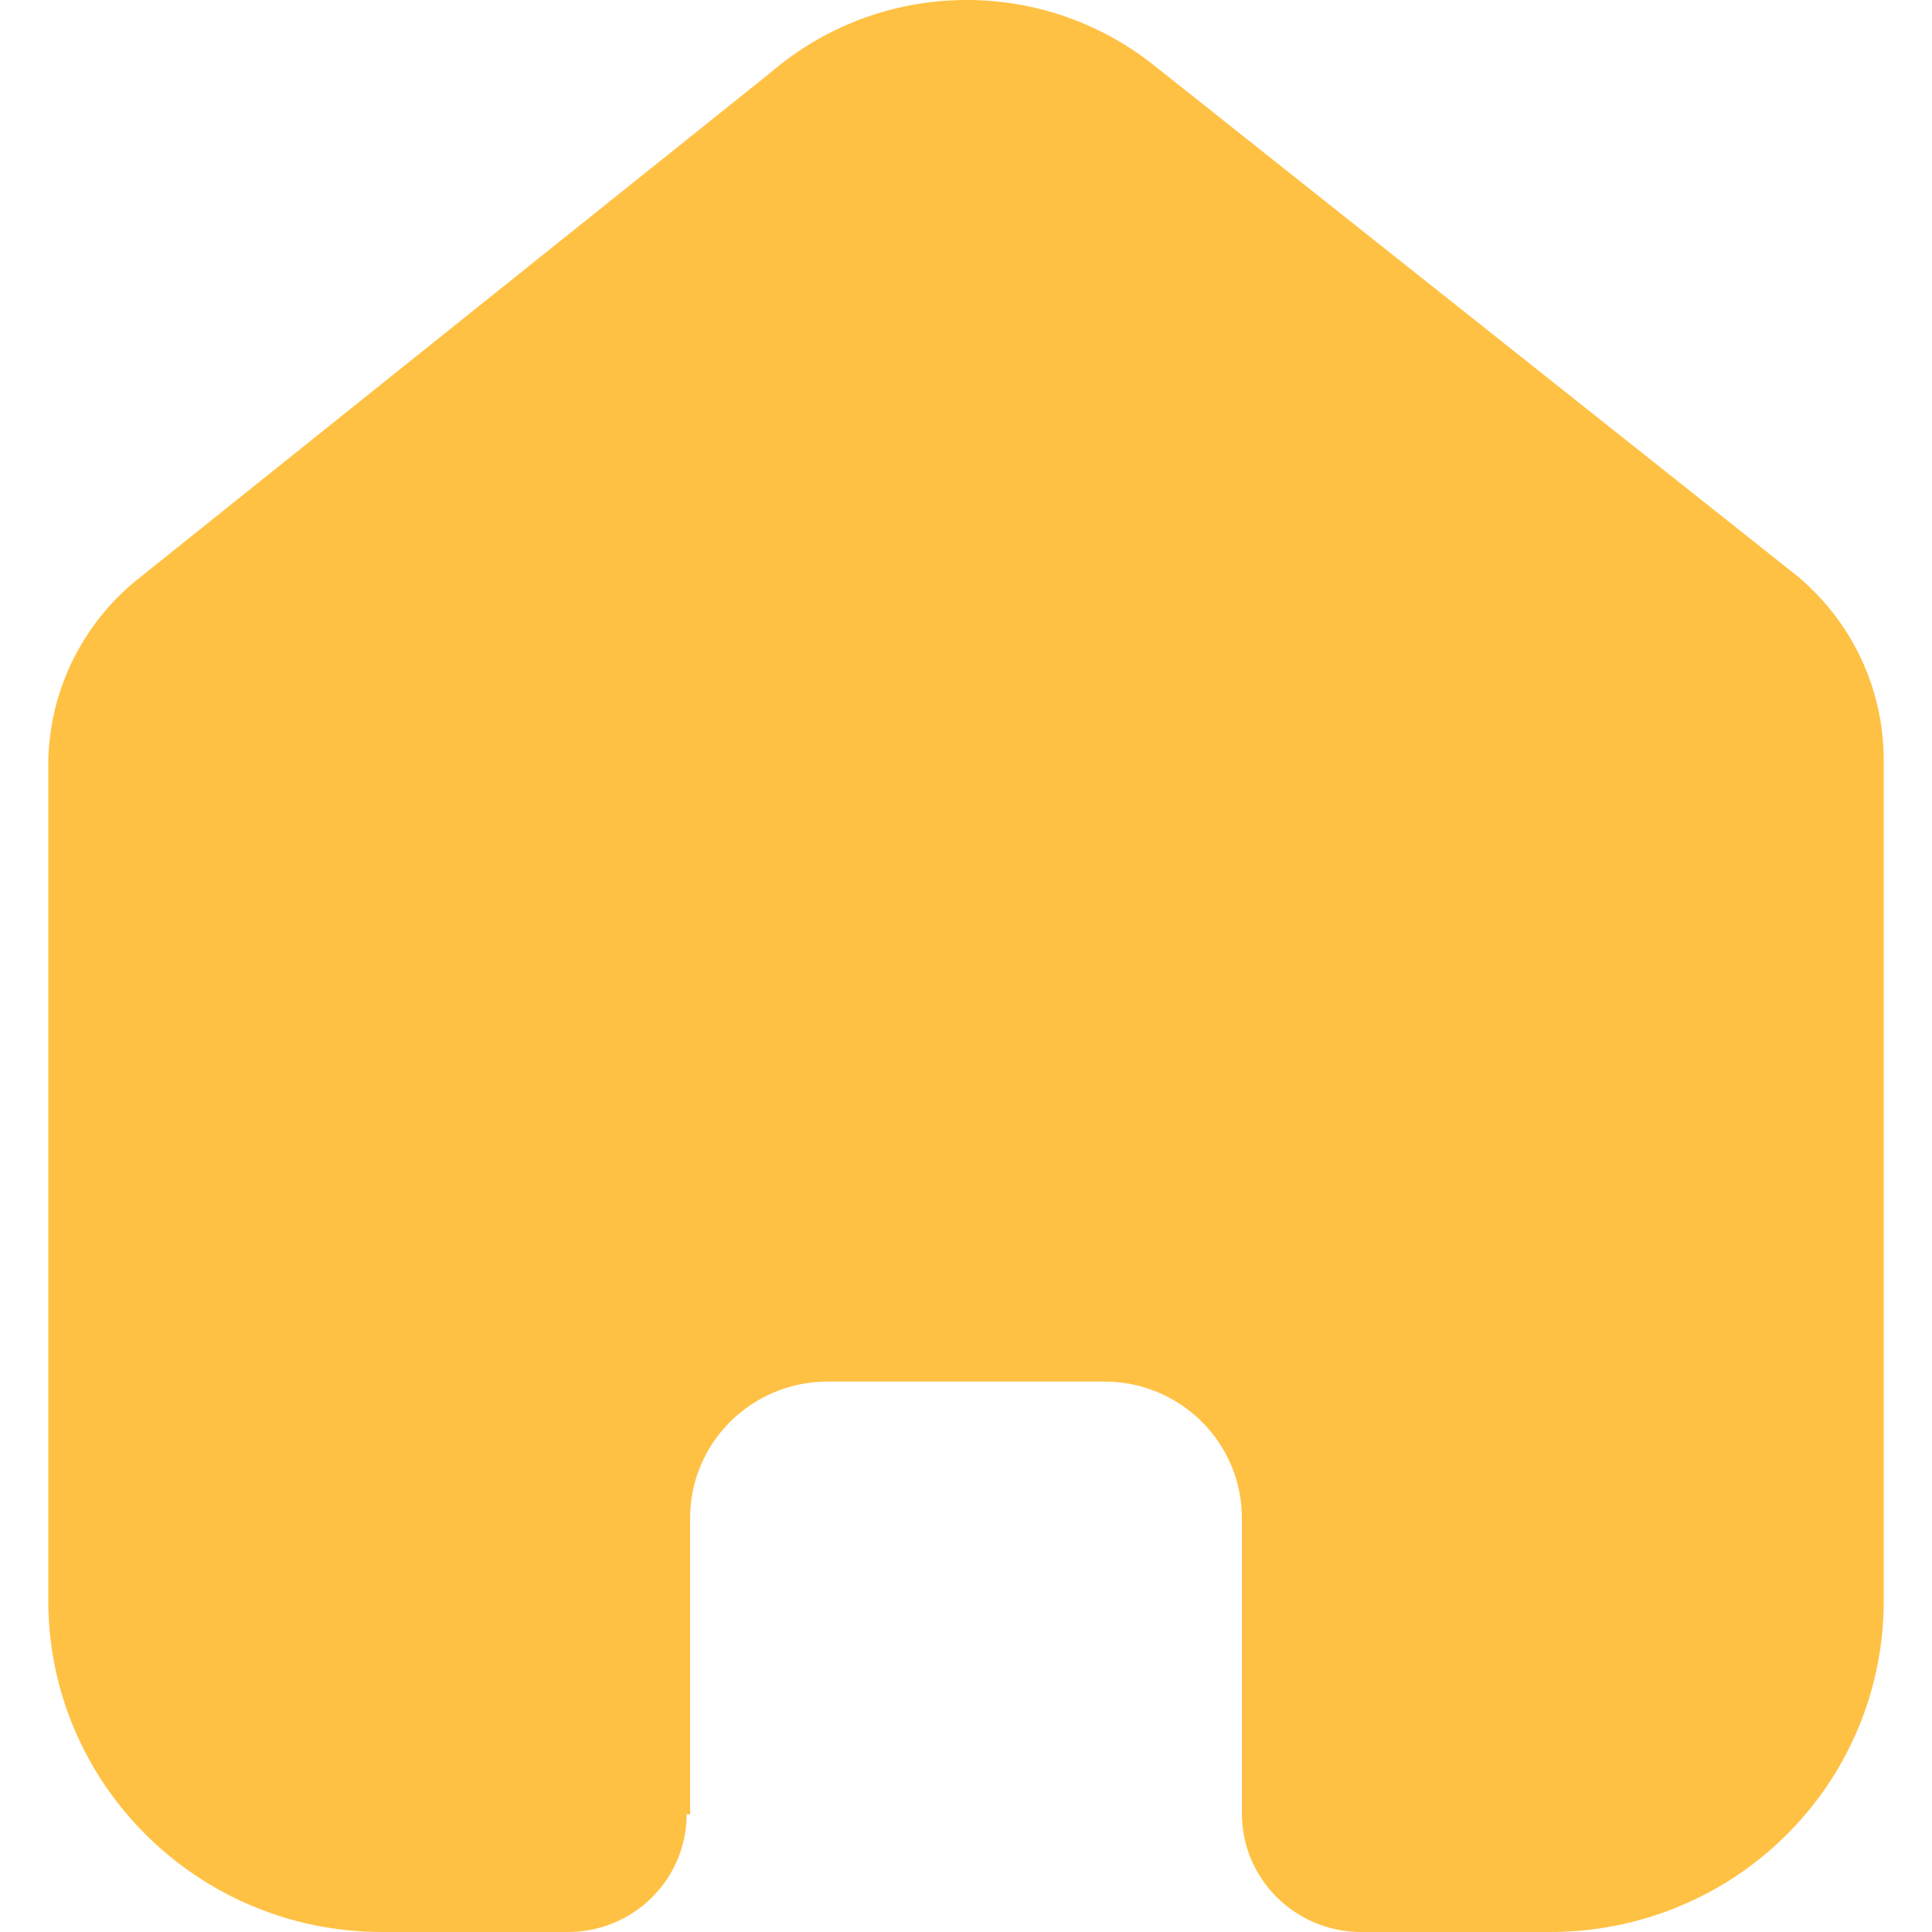
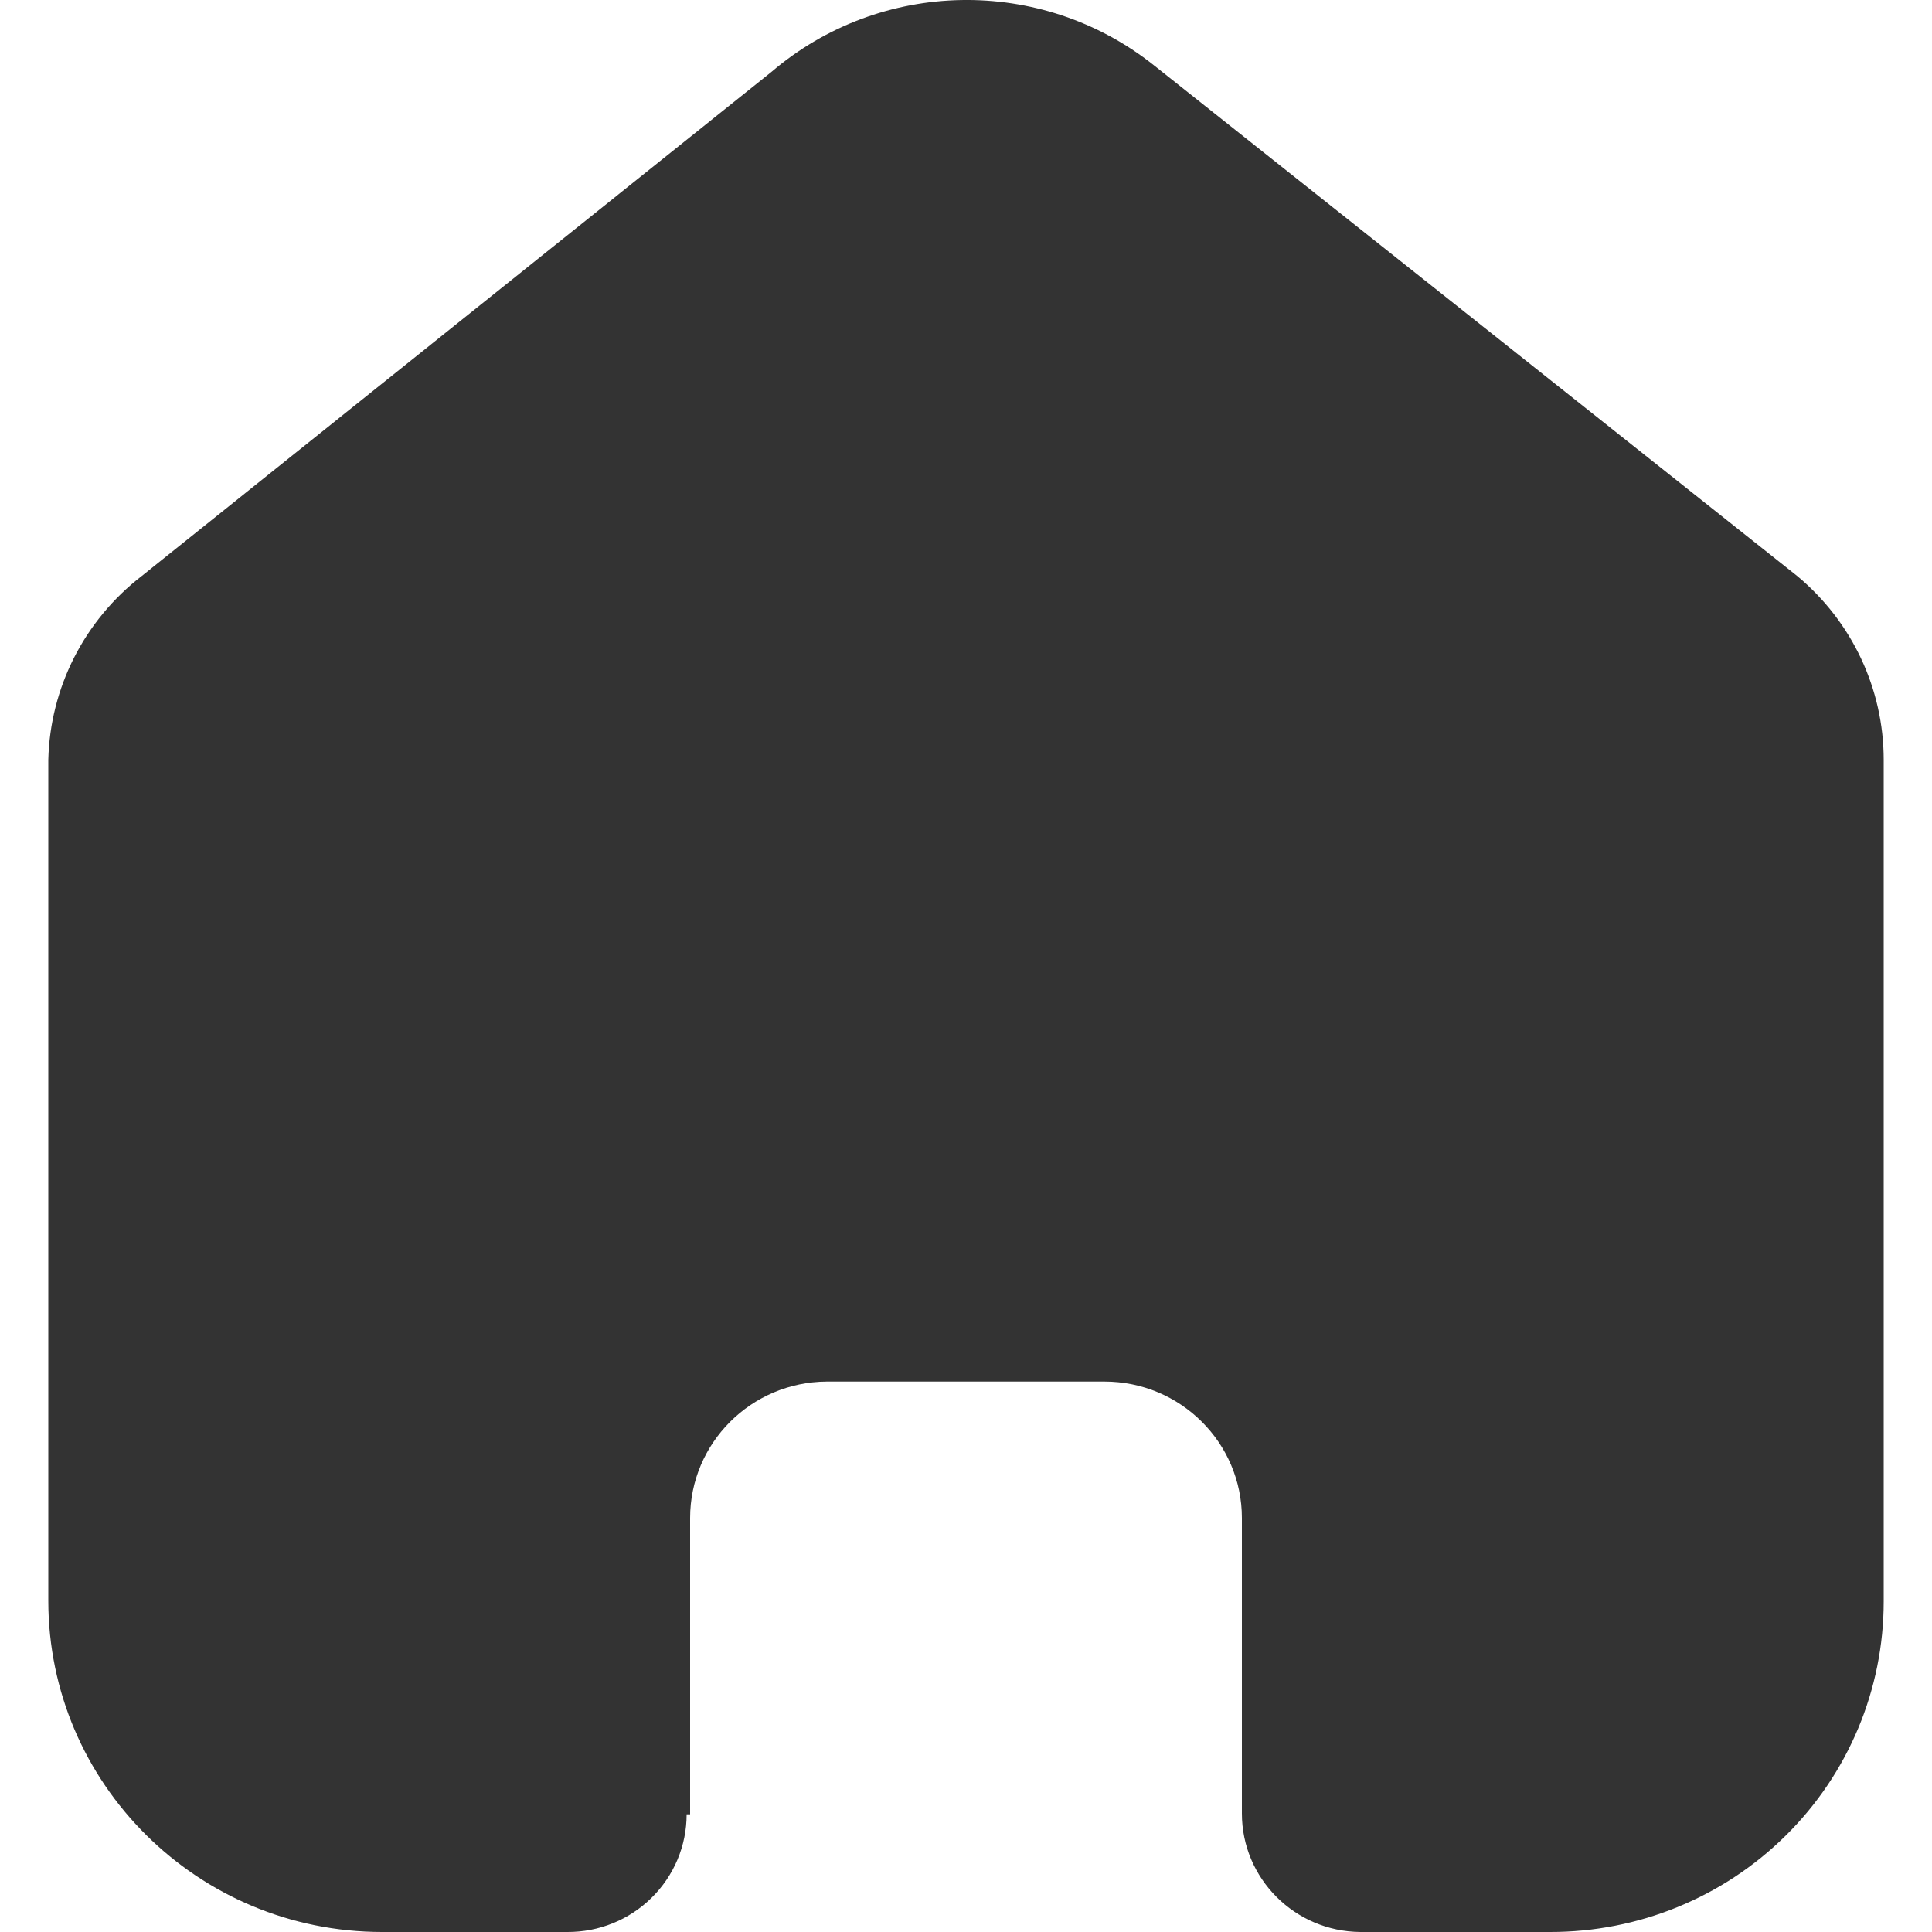
<svg xmlns="http://www.w3.org/2000/svg" width="20" height="20" viewBox="0 0 20 20" fill="none">
-   <path d="M7.144 18.782V15.715C7.144 14.938 7.776 14.307 8.558 14.302H11.433C12.219 14.302 12.856 14.935 12.856 15.715V18.773C12.856 19.447 13.404 19.995 14.083 20H16.044C16.96 20.002 17.839 19.643 18.487 19.001C19.136 18.359 19.5 17.487 19.5 16.578V7.866C19.5 7.131 19.172 6.435 18.605 5.963L11.943 0.674C10.778 -0.251 9.115 -0.221 7.985 0.745L1.467 5.963C0.873 6.421 0.518 7.12 0.5 7.866V16.569C0.5 18.464 2.047 20 3.956 20H5.872C6.199 20.002 6.513 19.875 6.745 19.646C6.977 19.418 7.108 19.107 7.108 18.782H7.144Z" fill="#FFC144" />
+   <path d="M7.144 18.782V15.715C7.144 14.938 7.776 14.307 8.558 14.302H11.433C12.219 14.302 12.856 14.935 12.856 15.715V18.773C12.856 19.447 13.404 19.995 14.083 20H16.044C16.96 20.002 17.839 19.643 18.487 19.001C19.136 18.359 19.5 17.487 19.5 16.578V7.866C19.5 7.131 19.172 6.435 18.605 5.963L11.943 0.674C10.778 -0.251 9.115 -0.221 7.985 0.745L1.467 5.963C0.873 6.421 0.518 7.12 0.5 7.866V16.569C0.5 18.464 2.047 20 3.956 20H5.872C6.199 20.002 6.513 19.875 6.745 19.646C6.977 19.418 7.108 19.107 7.108 18.782H7.144Z" fill="#333333" />
</svg>
